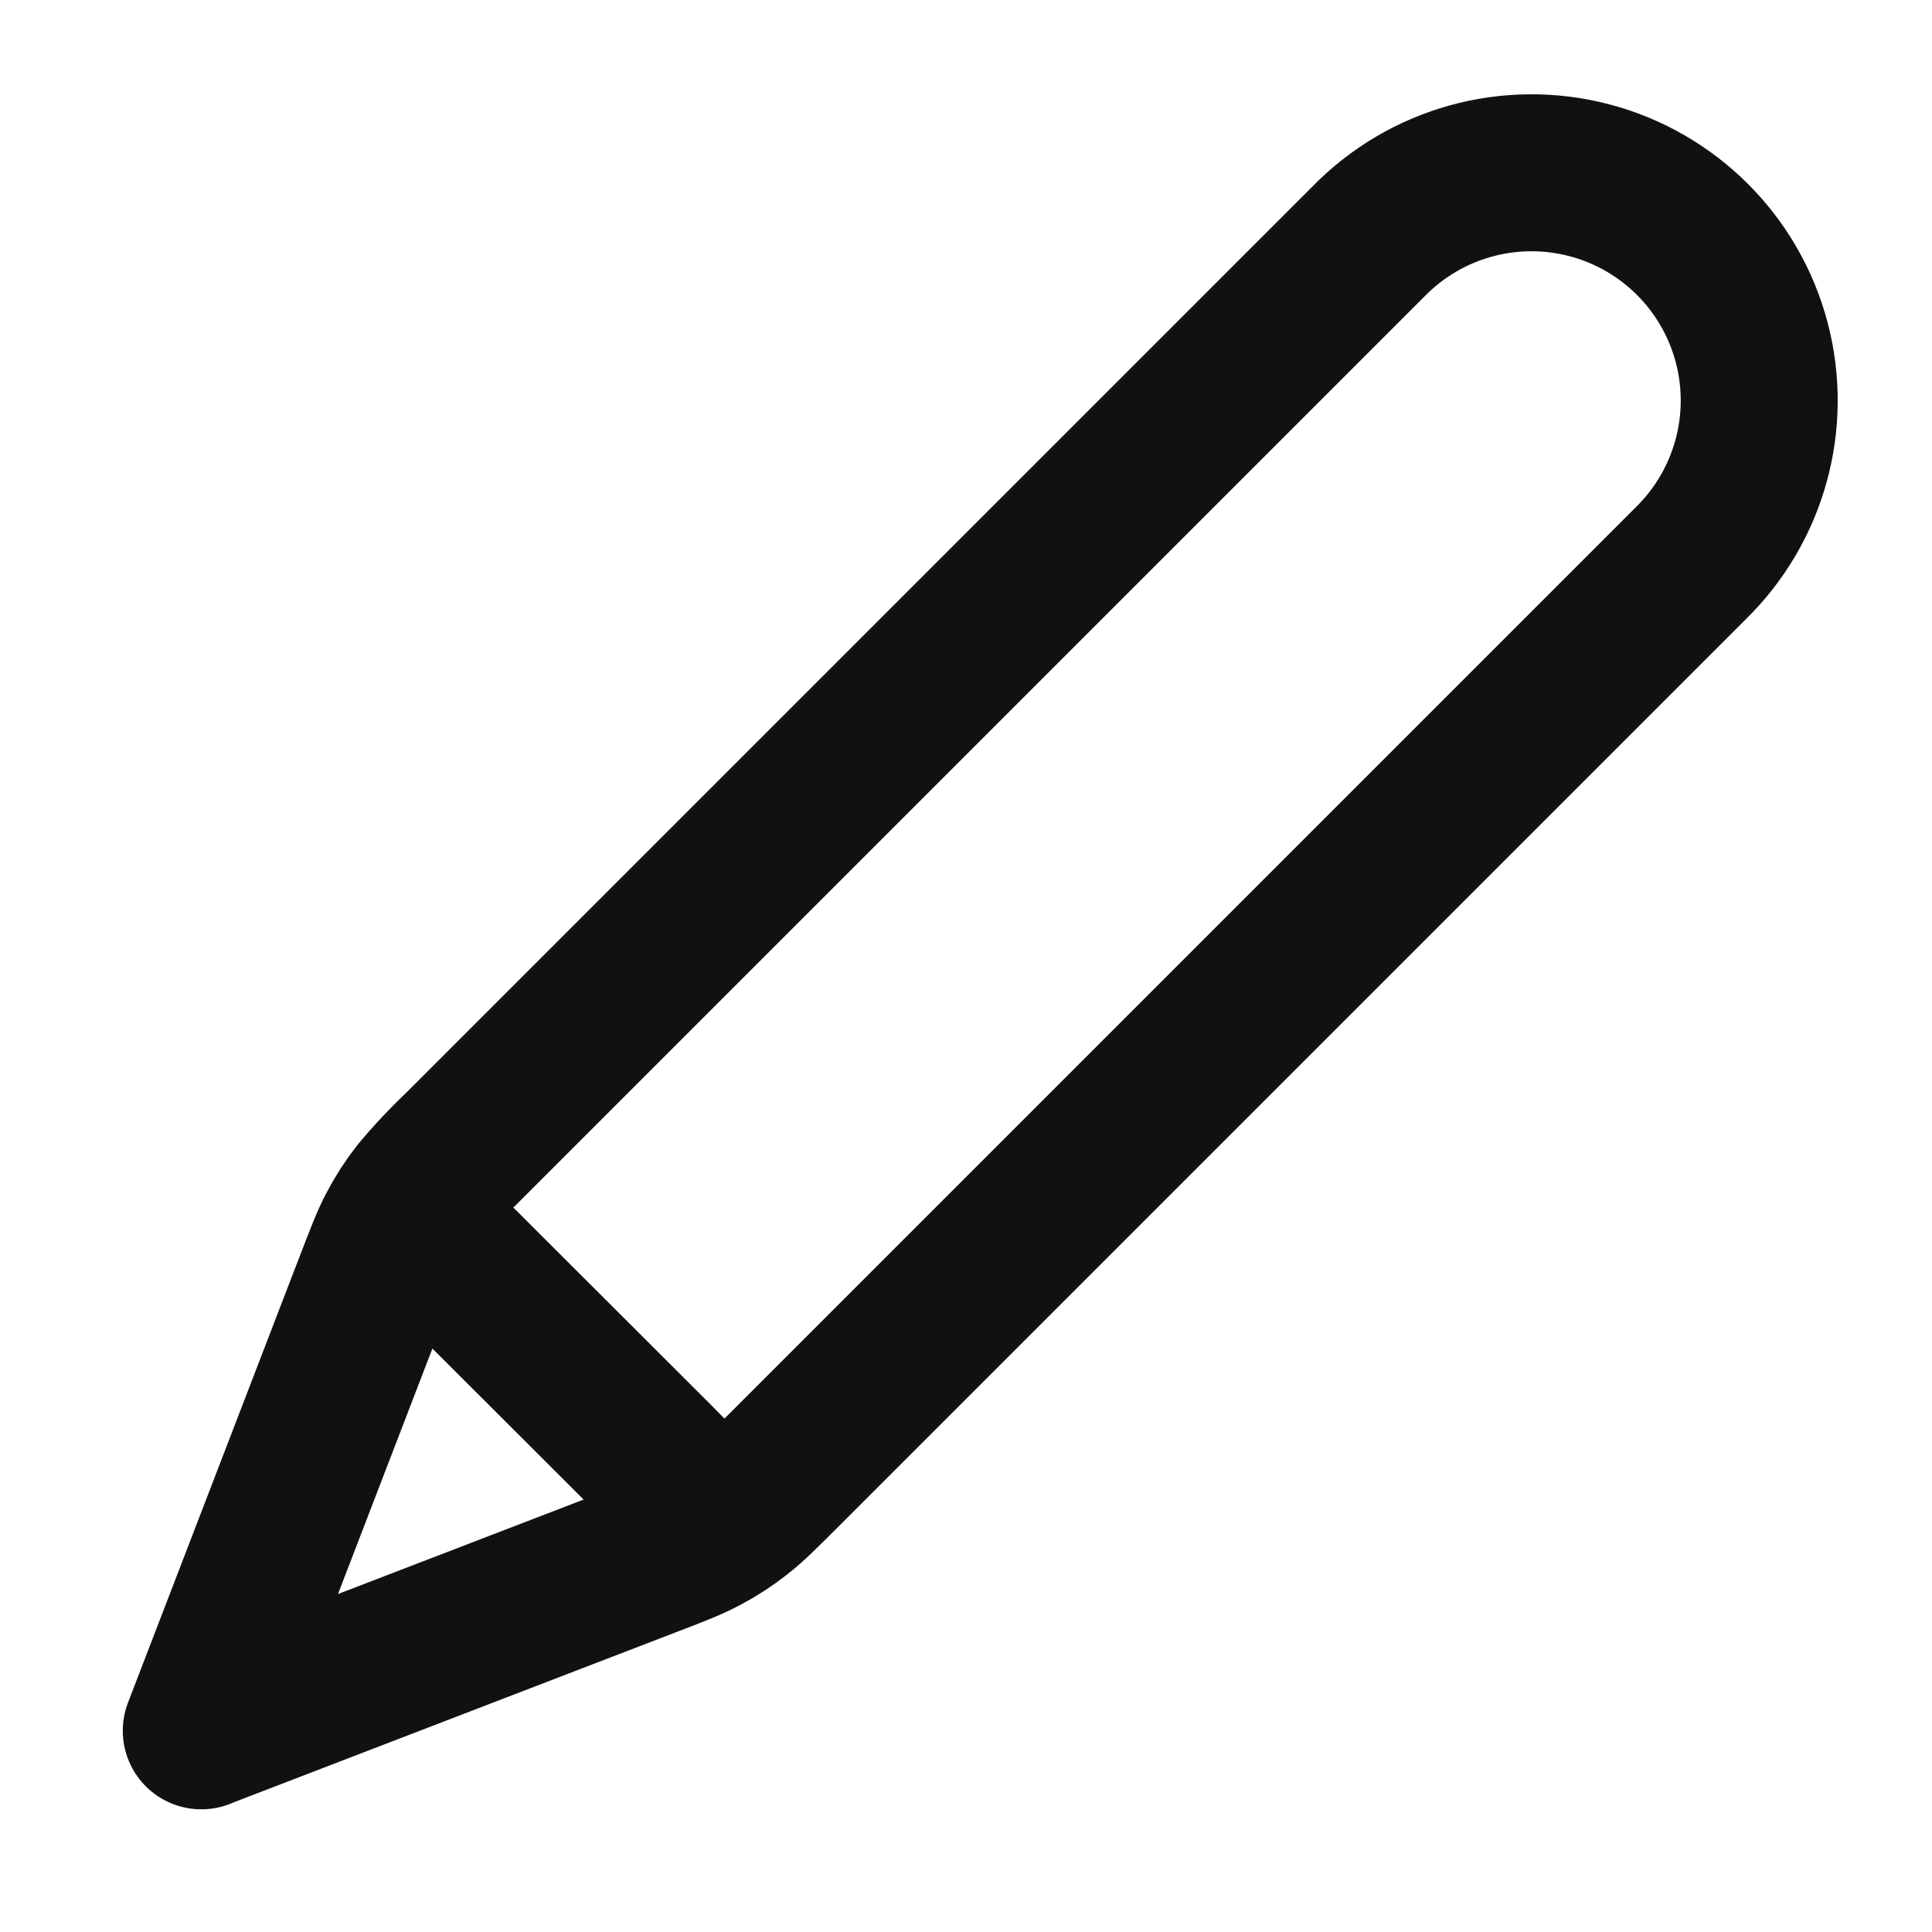
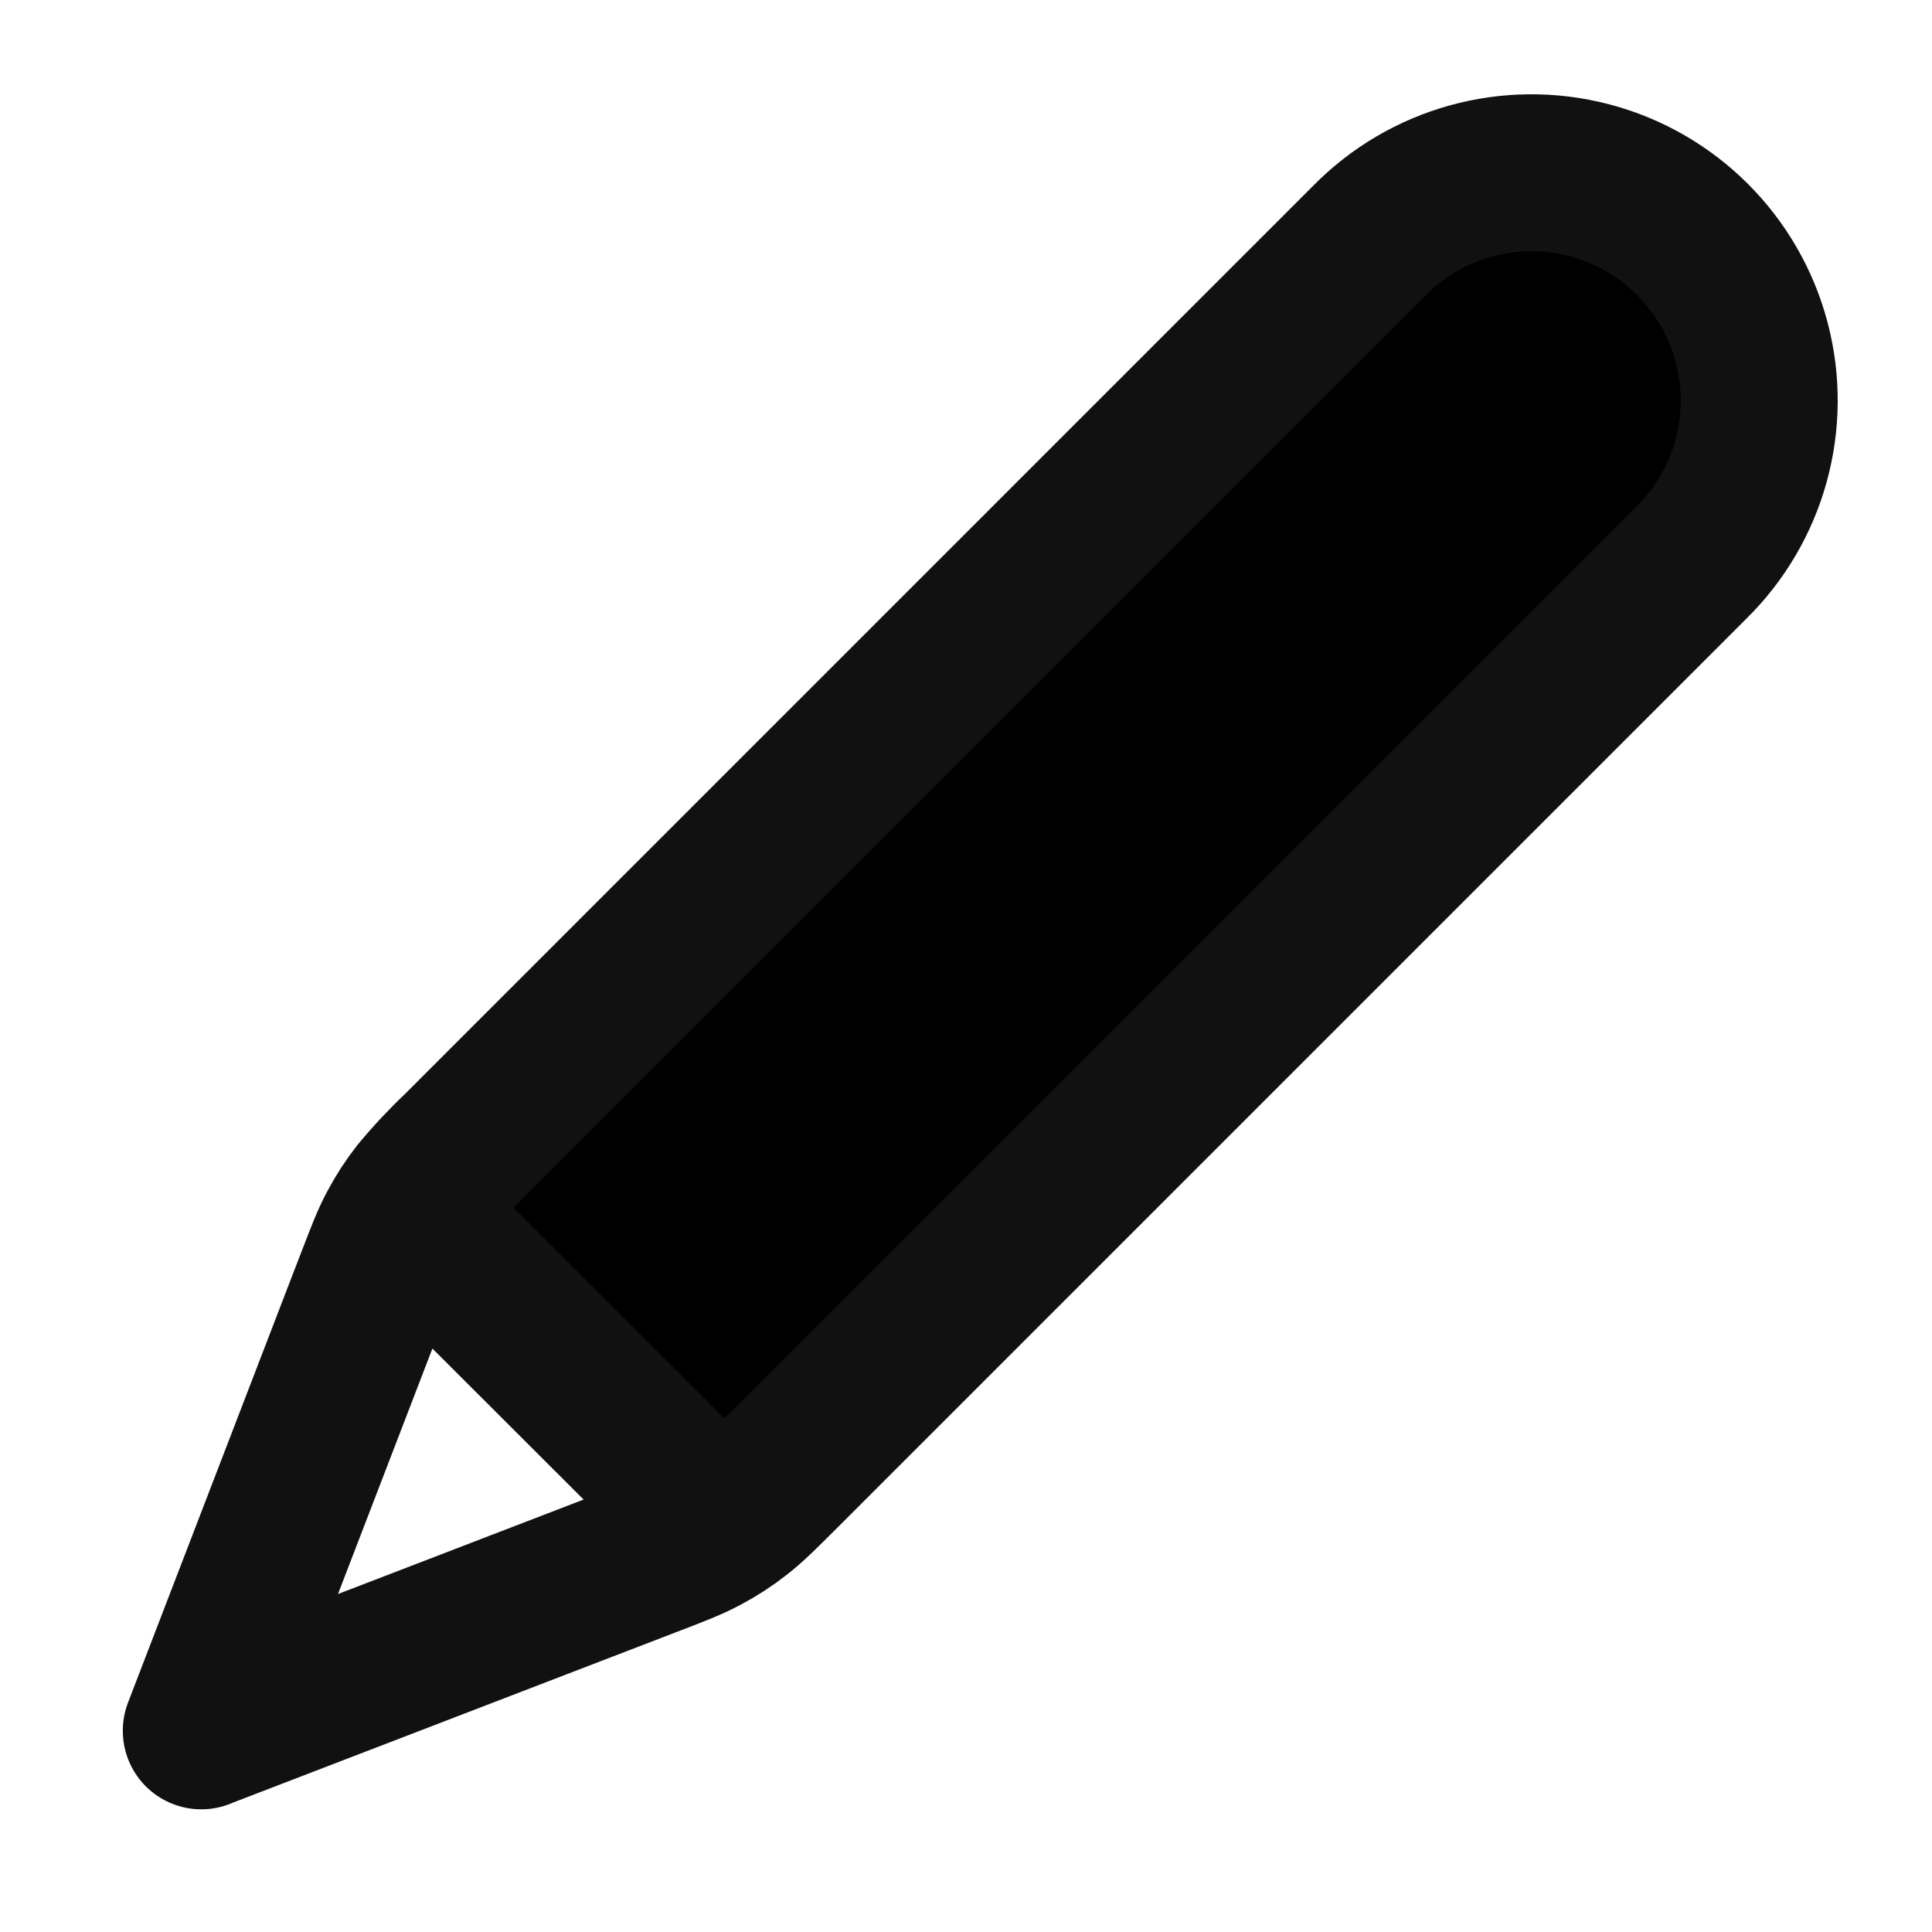
- <svg xmlns="http://www.w3.org/2000/svg" width="16" height="16" fill="none">
+ <svg xmlns="http://www.w3.org/2000/svg" width="16" height="16">
  <path stroke="#111" stroke-linecap="round" stroke-linejoin="round" stroke-width="1.3" d="m1.667 14.333 3.7-1.423c.236-.09.354-.136.465-.196.098-.052.192-.113.28-.182.1-.077.189-.166.368-.345L14 4.667A1.886 1.886 0 1 0 11.333 2l-7.52 7.52a4.16 4.16 0 0 0-.345.368c-.069.088-.13.182-.182.28-.06.11-.105.23-.196.466l-1.423 3.7Zm0 0 1.372-3.567c.098-.255.147-.383.231-.441a.333.333 0 0 1 .253-.054c.1.02.197.116.39.31l1.507 1.505c.193.194.29.29.31.391a.333.333 0 0 1-.054.253c-.059.084-.187.133-.442.231l-3.567 1.372Z" />
</svg>
